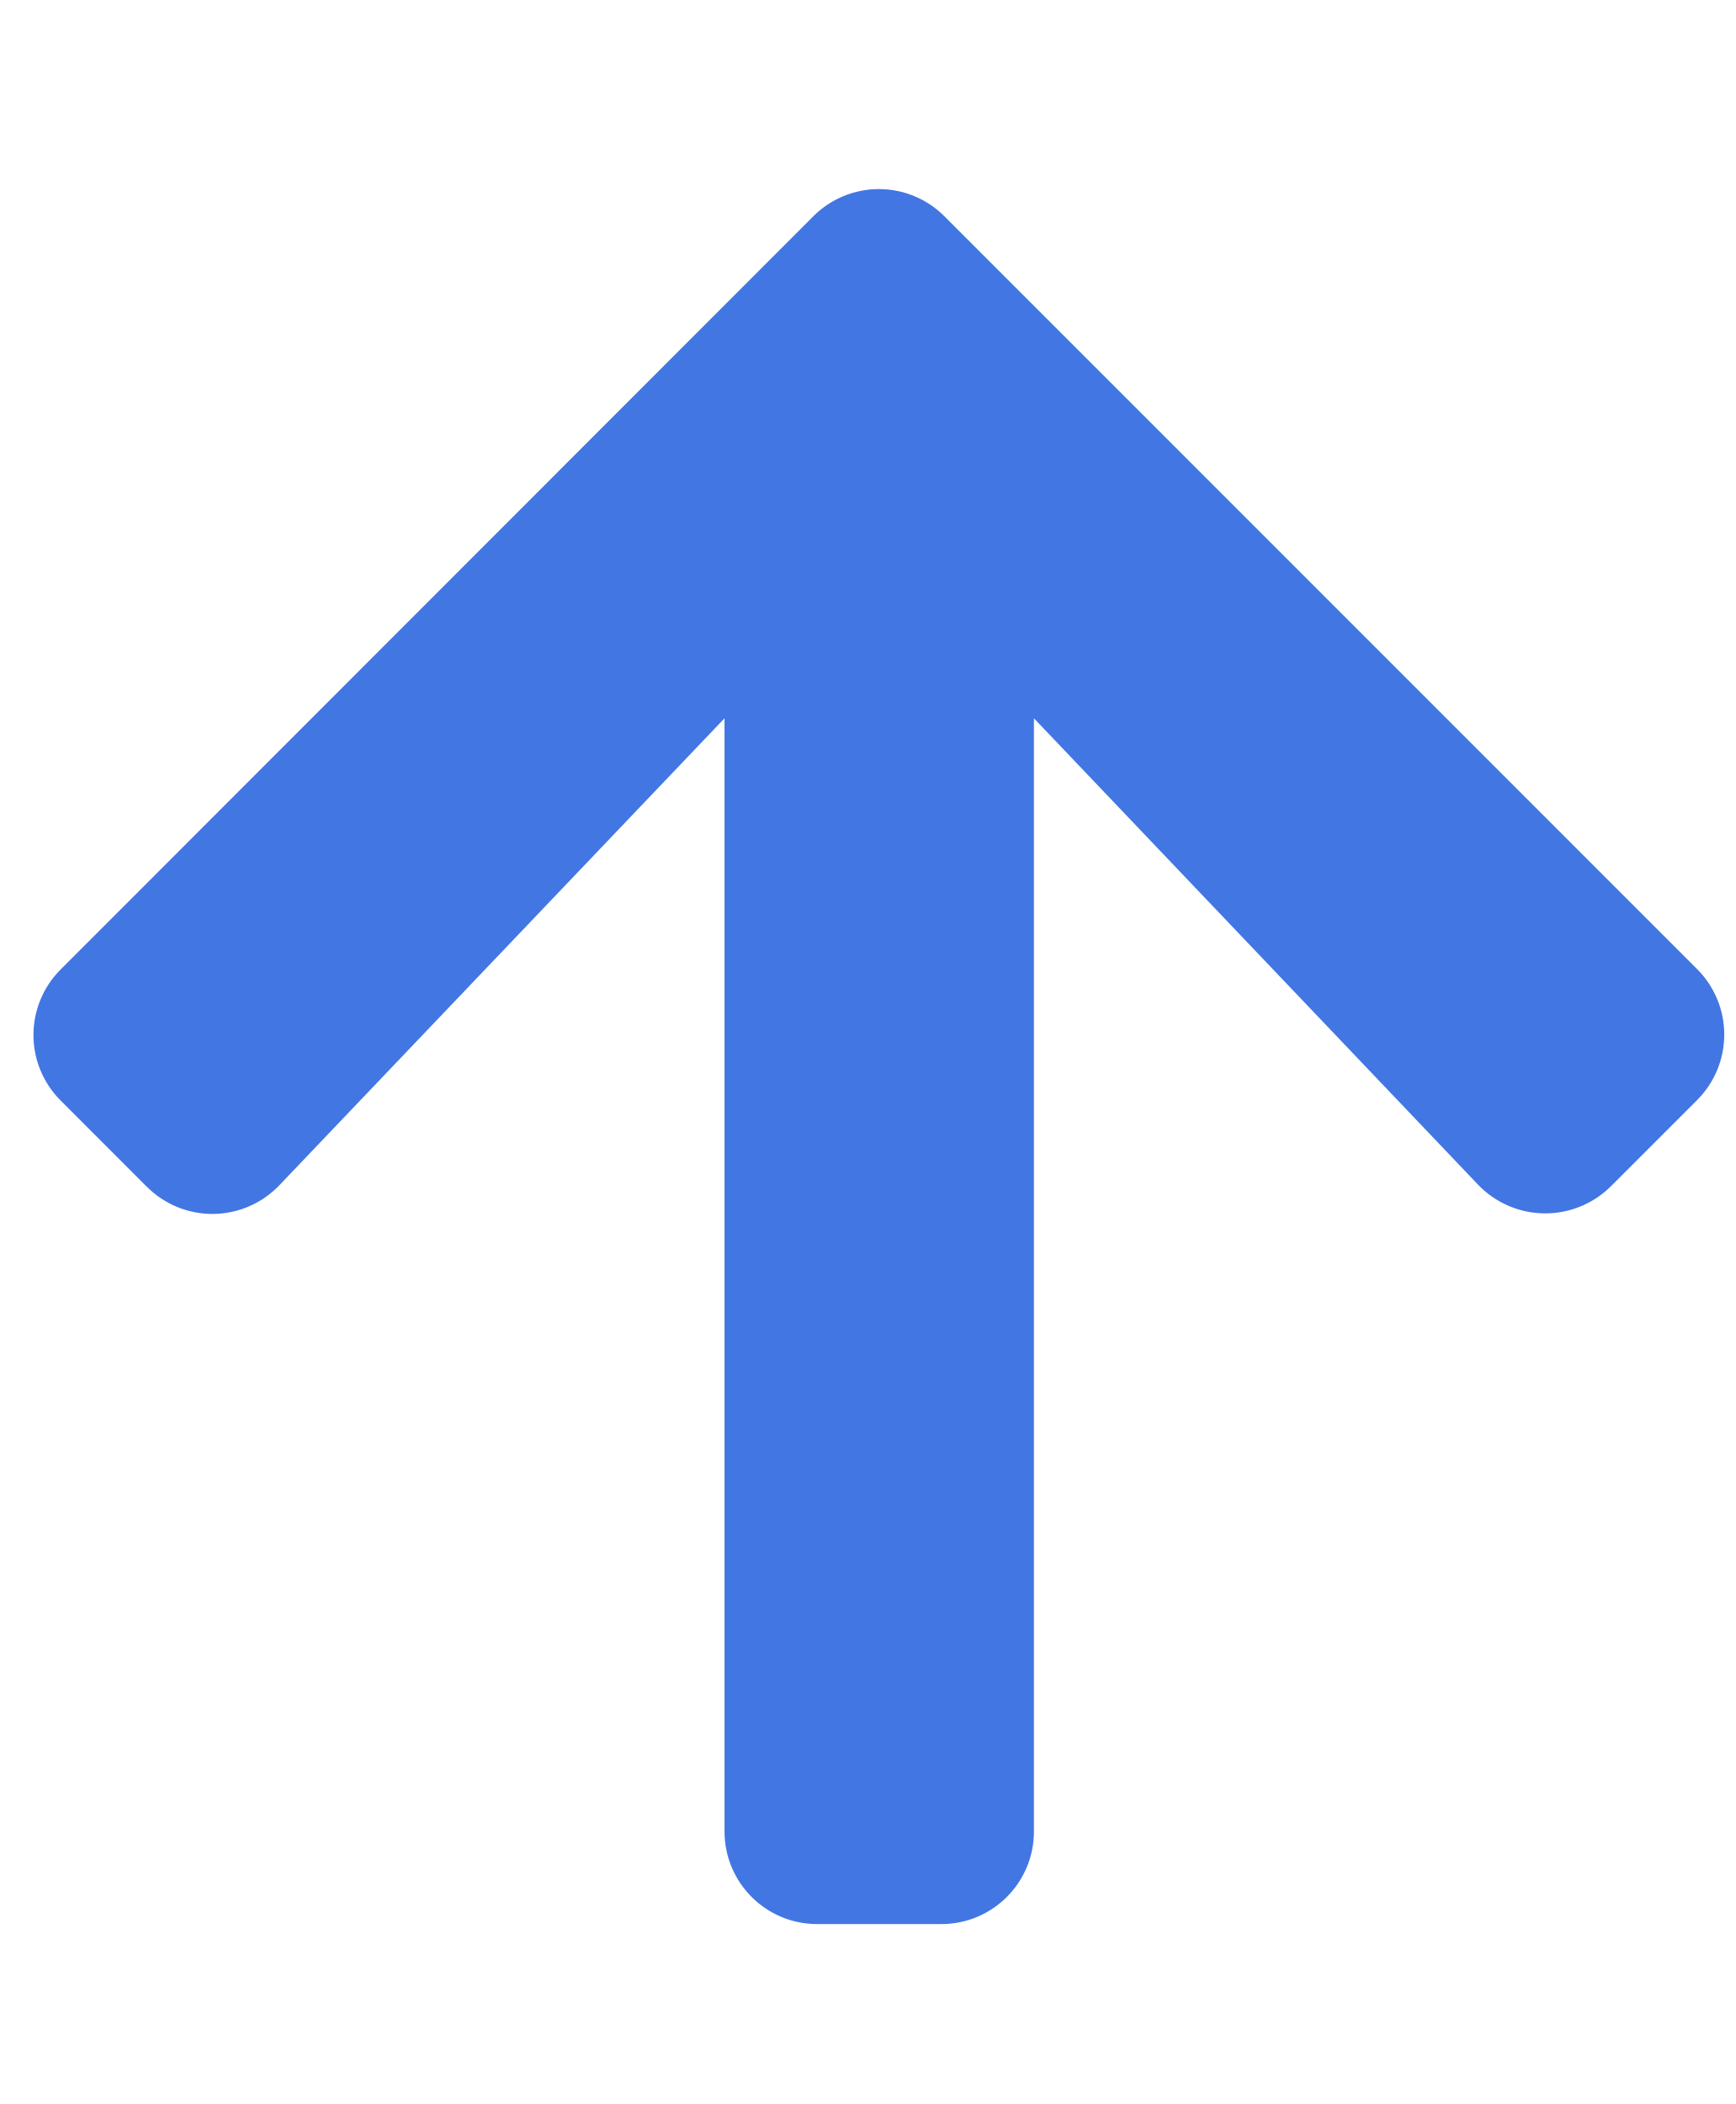
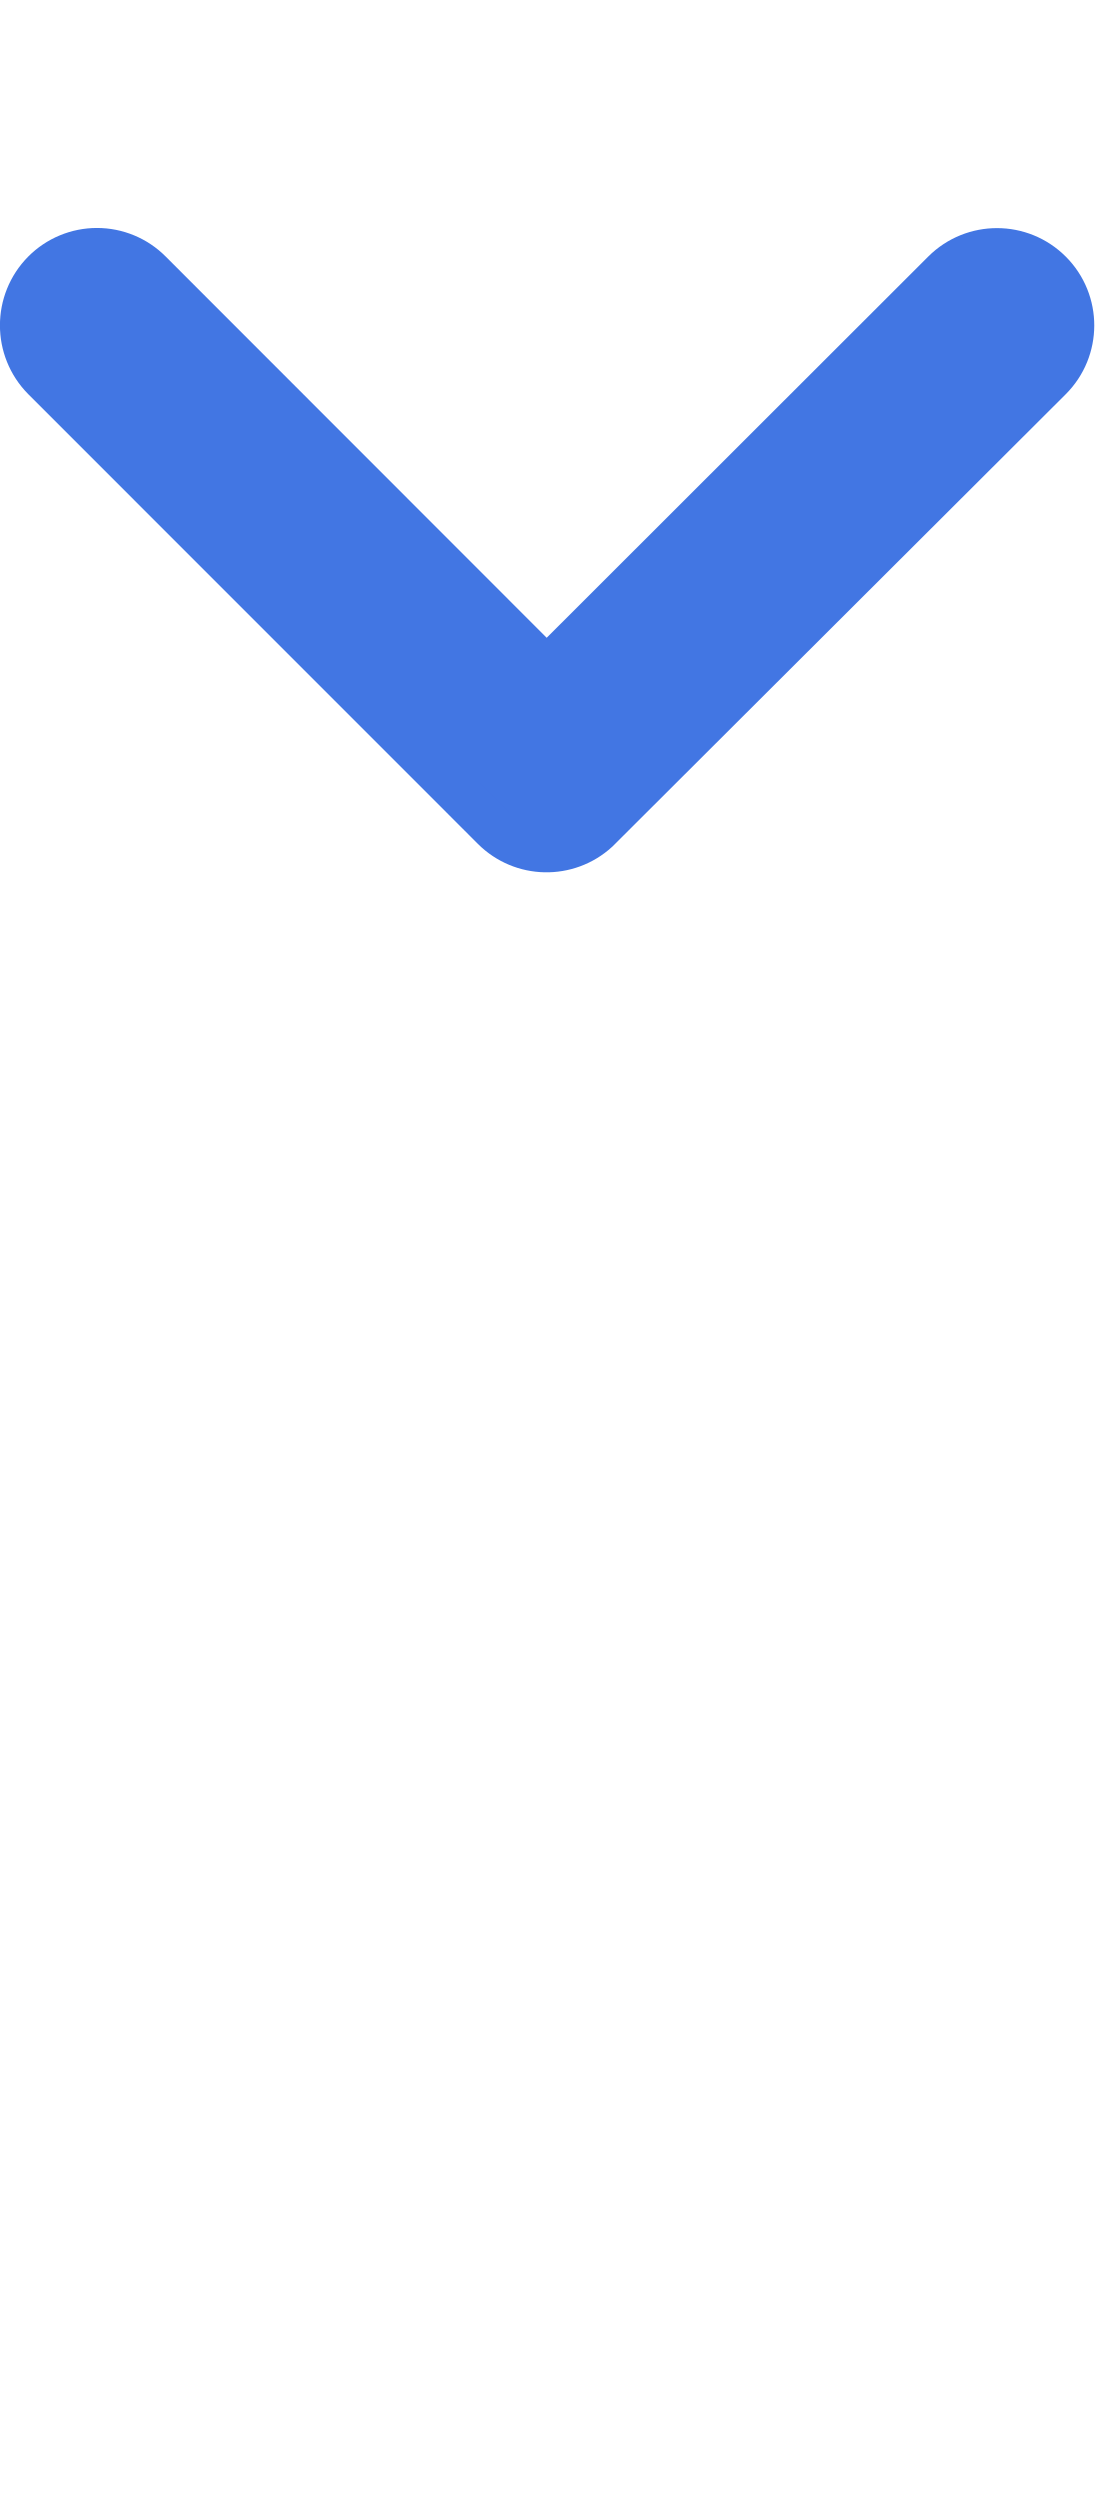
- <svg xmlns="http://www.w3.org/2000/svg" width="20.62" height="25" viewBox="0 0 20.62 25">
-   <path id="Icon_awesome-arrow-up" data-name="Icon awesome-arrow-up" d="M1.743,14.1.722,13.078a1.1,1.1,0,0,1,0-1.56L9.664,2.571a1.1,1.1,0,0,1,1.56,0l8.942,8.942a1.1,1.1,0,0,1,0,1.56l-1.022,1.022a1.106,1.106,0,0,1-1.579-.018L12.287,8.535V21.762a1.1,1.1,0,0,1-1.1,1.1H9.71a1.1,1.1,0,0,1-1.1-1.1V8.535L3.322,14.081a1.1,1.1,0,0,1-1.579.018Z" fill="#4276e3" />
+ <svg xmlns="http://www.w3.org/2000/svg" width="20" height="45" viewBox="-0.5 0 25 45">
+   <path id="Icon_ionic-ios-arrow-down" data-name="Icon ionic-ios-arrow-down" d="M11.8,9.432,2.874.5A1.681,1.681,0,0,0,.49.5a1.7,1.7,0,0,0,0,2.391L10.608,13.011a1.685,1.685,0,0,0,2.327.049L23.124,2.893A1.688,1.688,0,1,0,20.74.5Z" fill="#4276e3" stroke="#4276e3" stroke-width="1" />
</svg>
